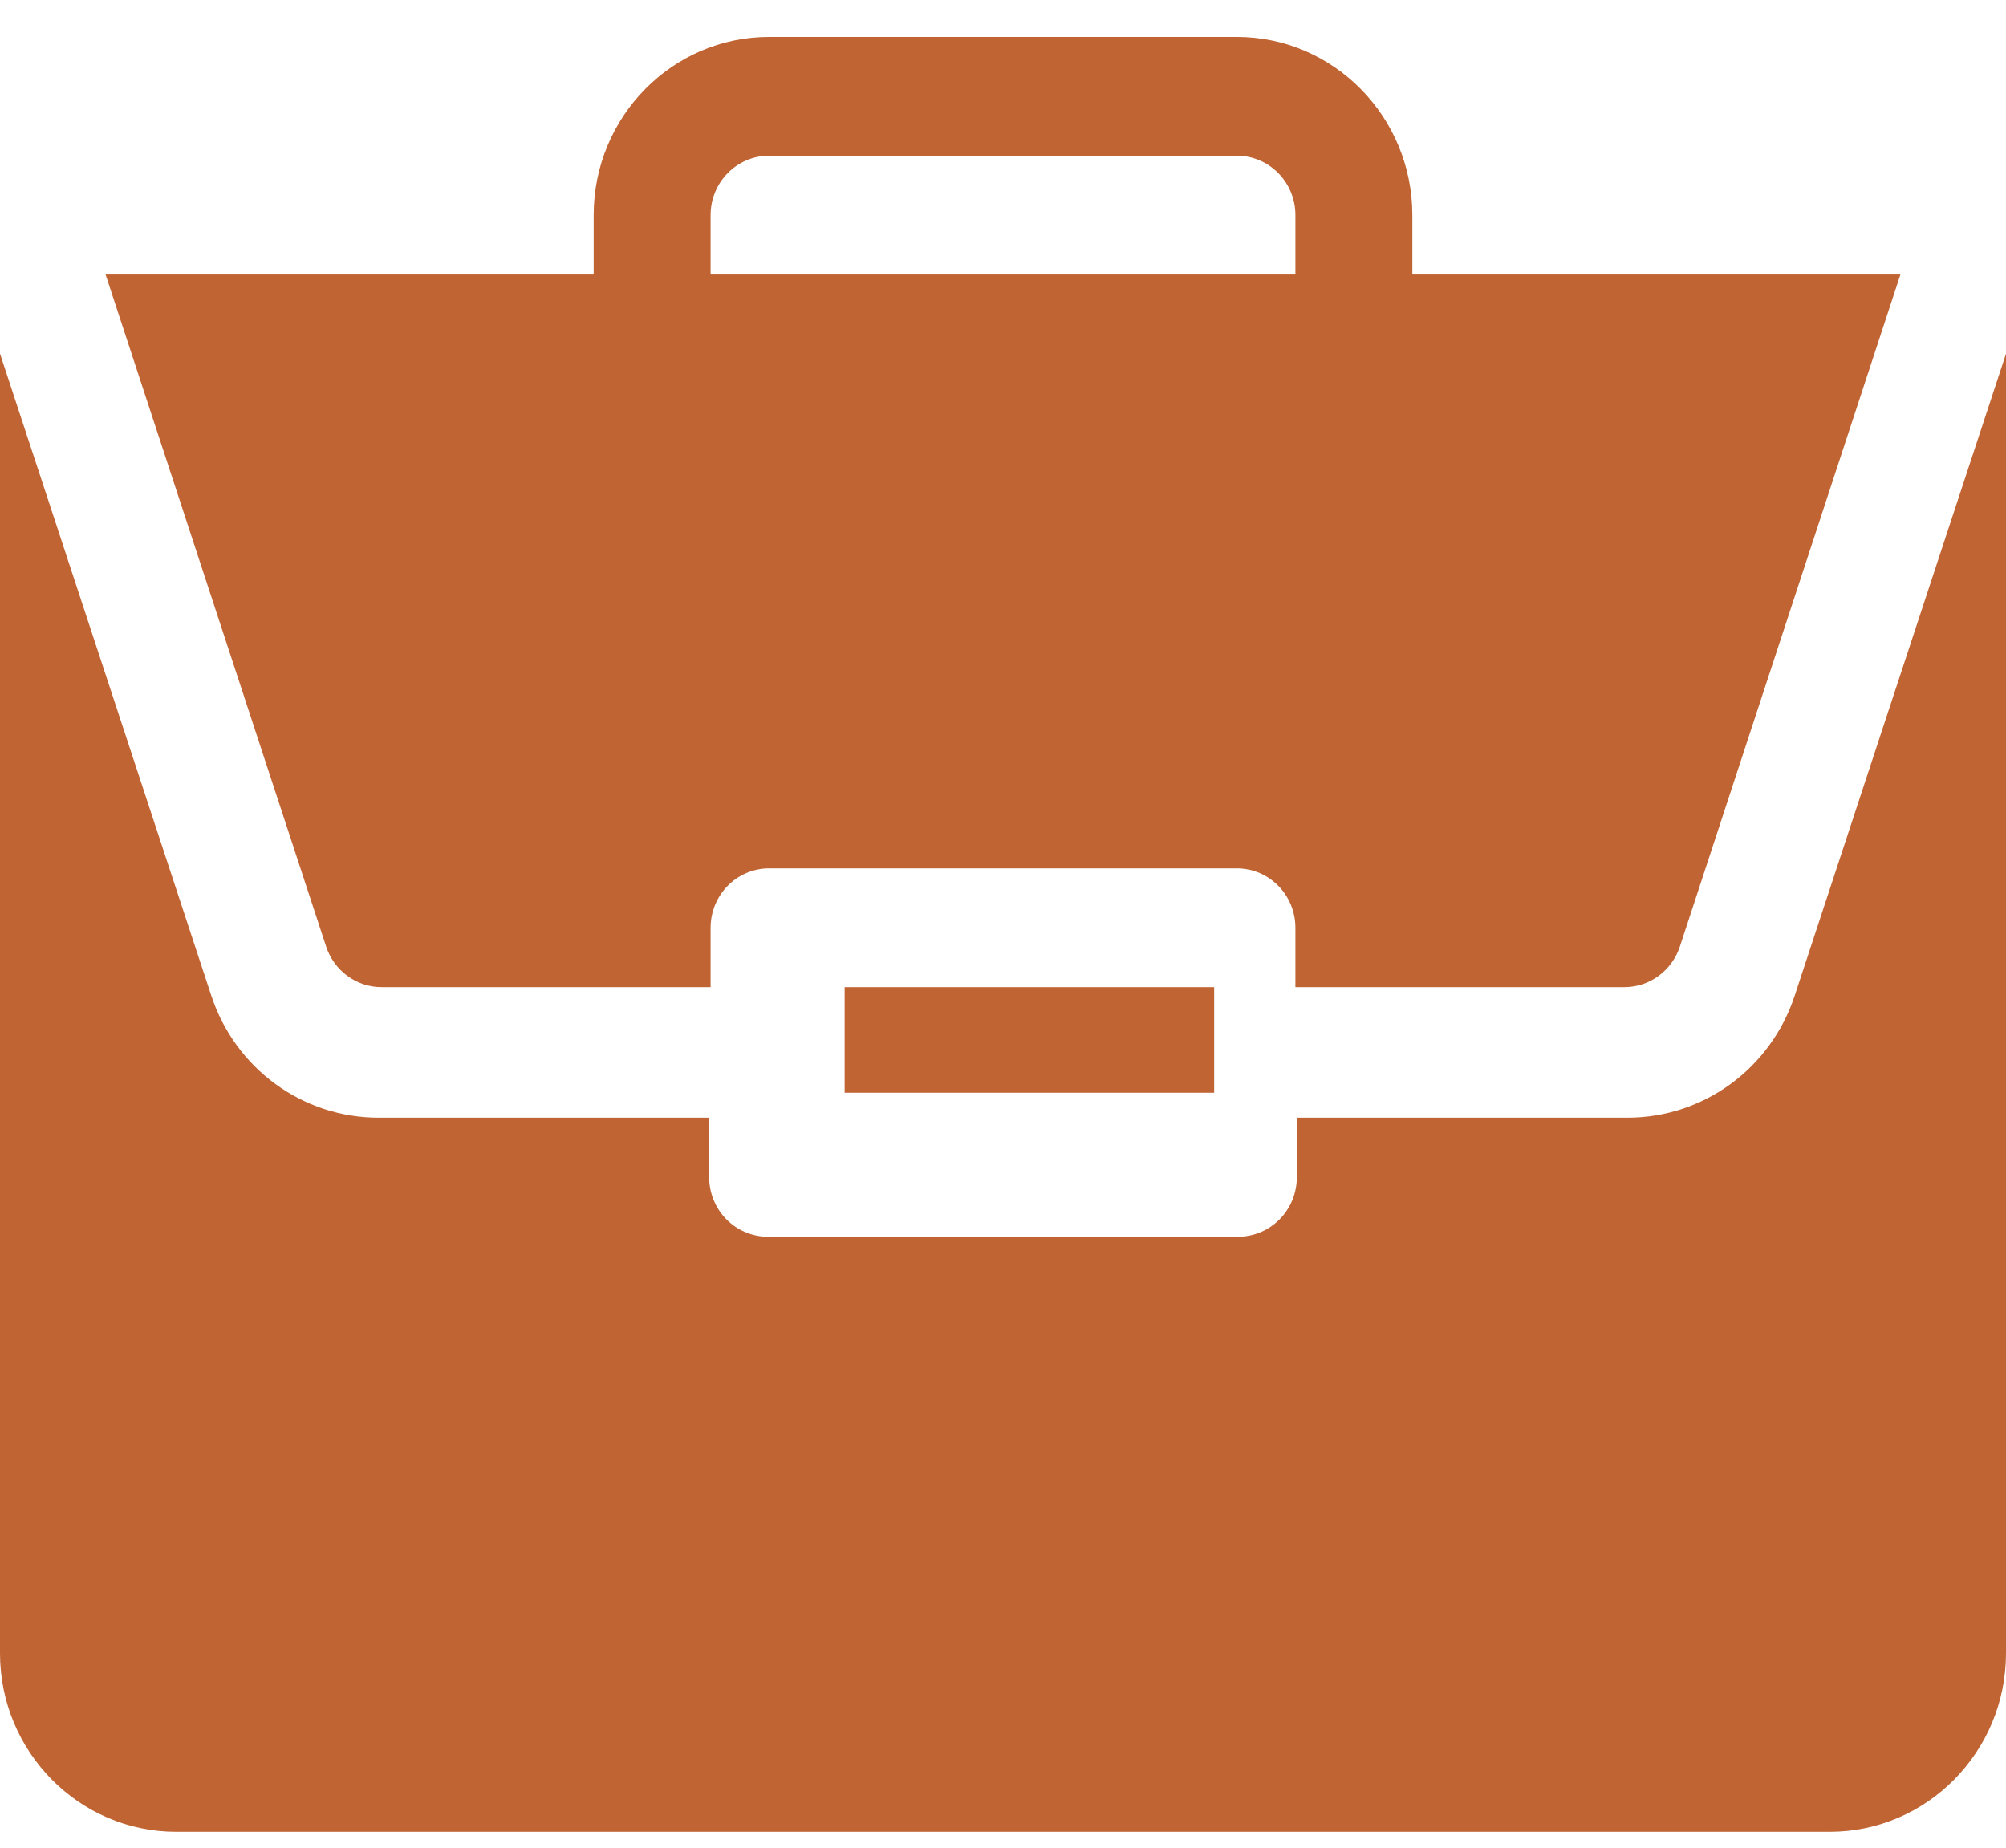
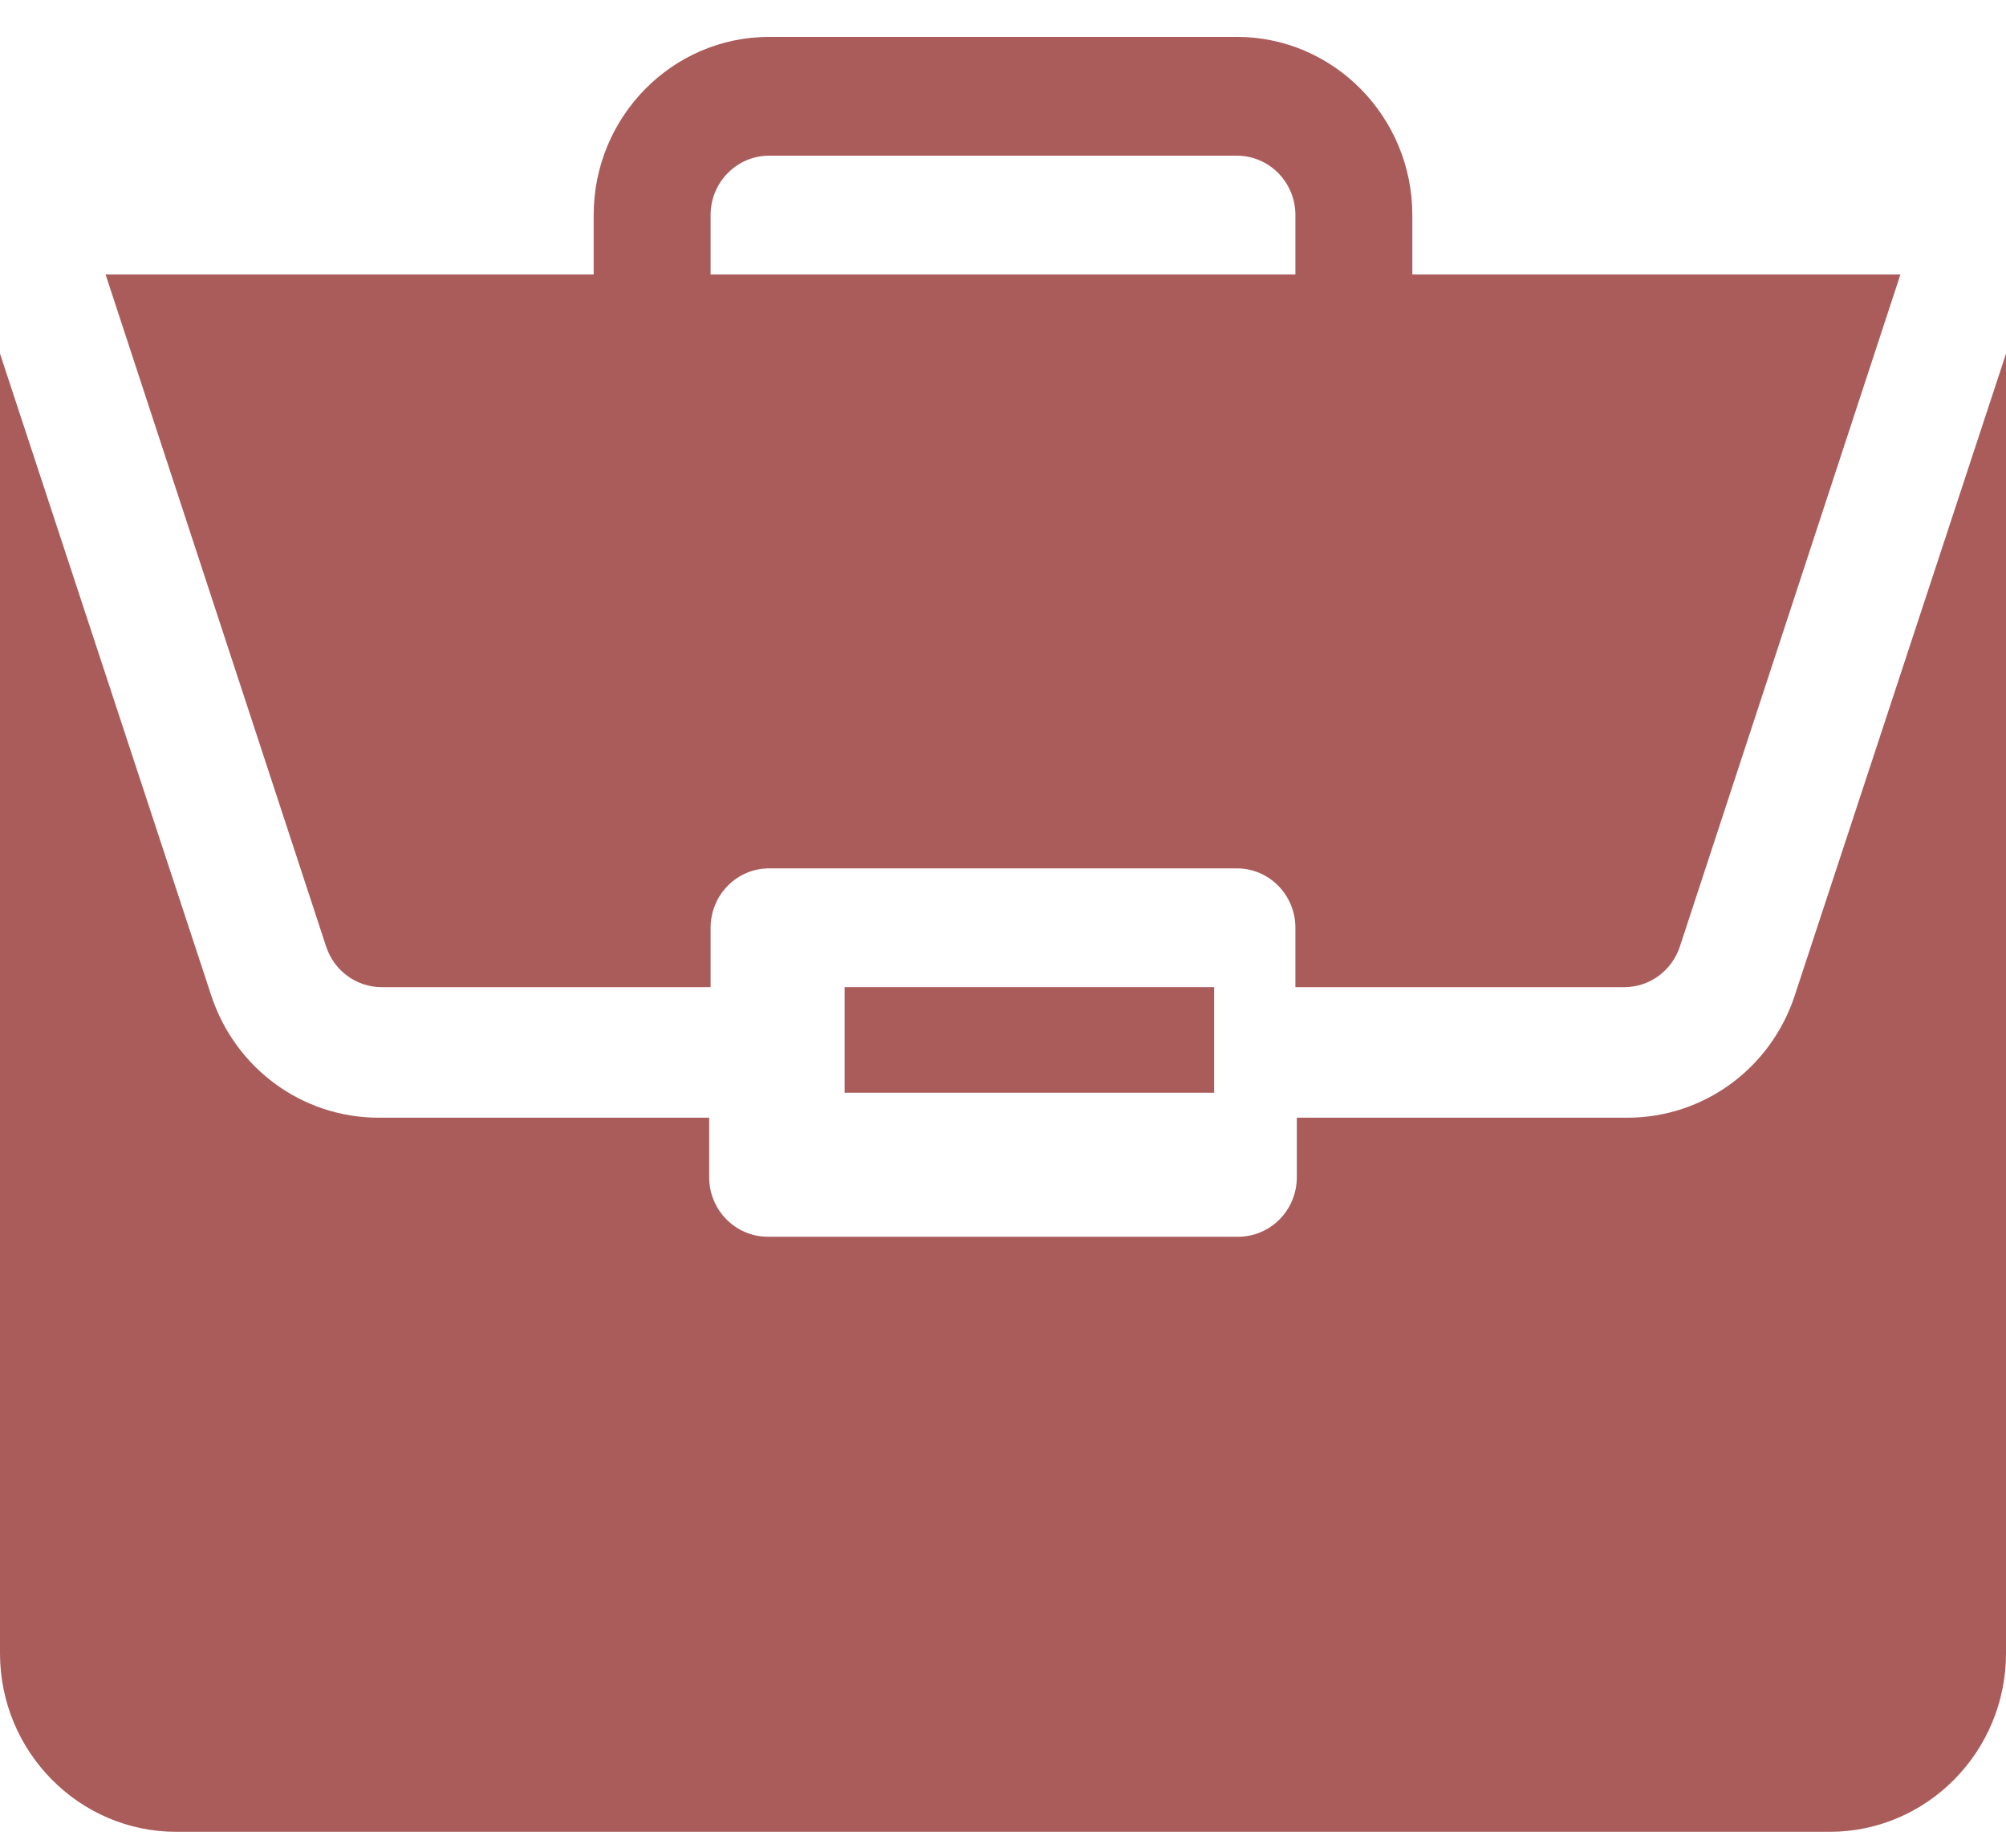
<svg xmlns="http://www.w3.org/2000/svg" width="38px" height="35px" viewBox="0 0 38 35" version="1.1">
  <g id="Page-1" stroke="none" stroke-width="1" fill="none" fill-rule="evenodd" opacity="0.8">
-     <g id="Audience-Selection---Groups" transform="translate(-286, -276)" fill="#B13D00" fill-rule="nonzero">
+     <g id="Audience-Selection---Groups" transform="translate(-286, -276)" fill="#953332" fill-rule="nonzero">
      <g id="Group-5" transform="translate(20, 118)">
        <g id="Group-10" transform="translate(0, 37)">
          <g id="Group-4-Copy-3" transform="translate(235, 106)">
            <g id="portfolio" transform="translate(31, 15)">
              <polygon id="Path" points="16 18.699 23 18.699 23 20.699 16 20.699" />
              <path d="M30.829,21.172 L24.566,21.172 L24.566,22.3 C24.566,22.922 24.068,23.427 23.453,23.427 L14.547,23.427 C13.932,23.427 13.434,22.922 13.434,22.3 L13.434,21.172 L7.171,21.172 C5.732,21.172 4.459,20.243 4.003,18.861 L0,6.699 L0,31.317 C0,33.182 1.498,34.699 3.34,34.699 L34.66,34.699 C36.502,34.699 38,33.182 38,31.317 L38,6.7 L33.997,18.861 C33.541,20.243 32.268,21.172 30.829,21.172 Z" id="Path" />
              <path d="M23.431,0.699 L14.569,0.699 C12.736,0.699 11.246,2.213 11.246,4.074 L11.246,5.199 L2,5.199 L6.178,17.93 C6.33,18.39 6.752,18.699 7.23,18.699 L13.461,18.699 L13.461,17.574 C13.461,16.953 13.957,16.449 14.569,16.449 L23.431,16.449 C24.043,16.449 24.539,16.953 24.539,17.574 L24.539,18.699 L30.77,18.699 C31.247,18.699 31.67,18.39 31.822,17.93 L36,5.199 L26.754,5.199 L26.754,4.074 C26.754,2.213 25.263,0.699 23.431,0.699 Z M13.461,5.199 L13.461,4.074 C13.461,3.453 13.958,2.949 14.569,2.949 L23.431,2.949 C24.042,2.949 24.539,3.453 24.539,4.074 L24.539,5.199 L13.461,5.199 Z" id="Shape" />
            </g>
          </g>
        </g>
      </g>
    </g>
  </g>
</svg>
